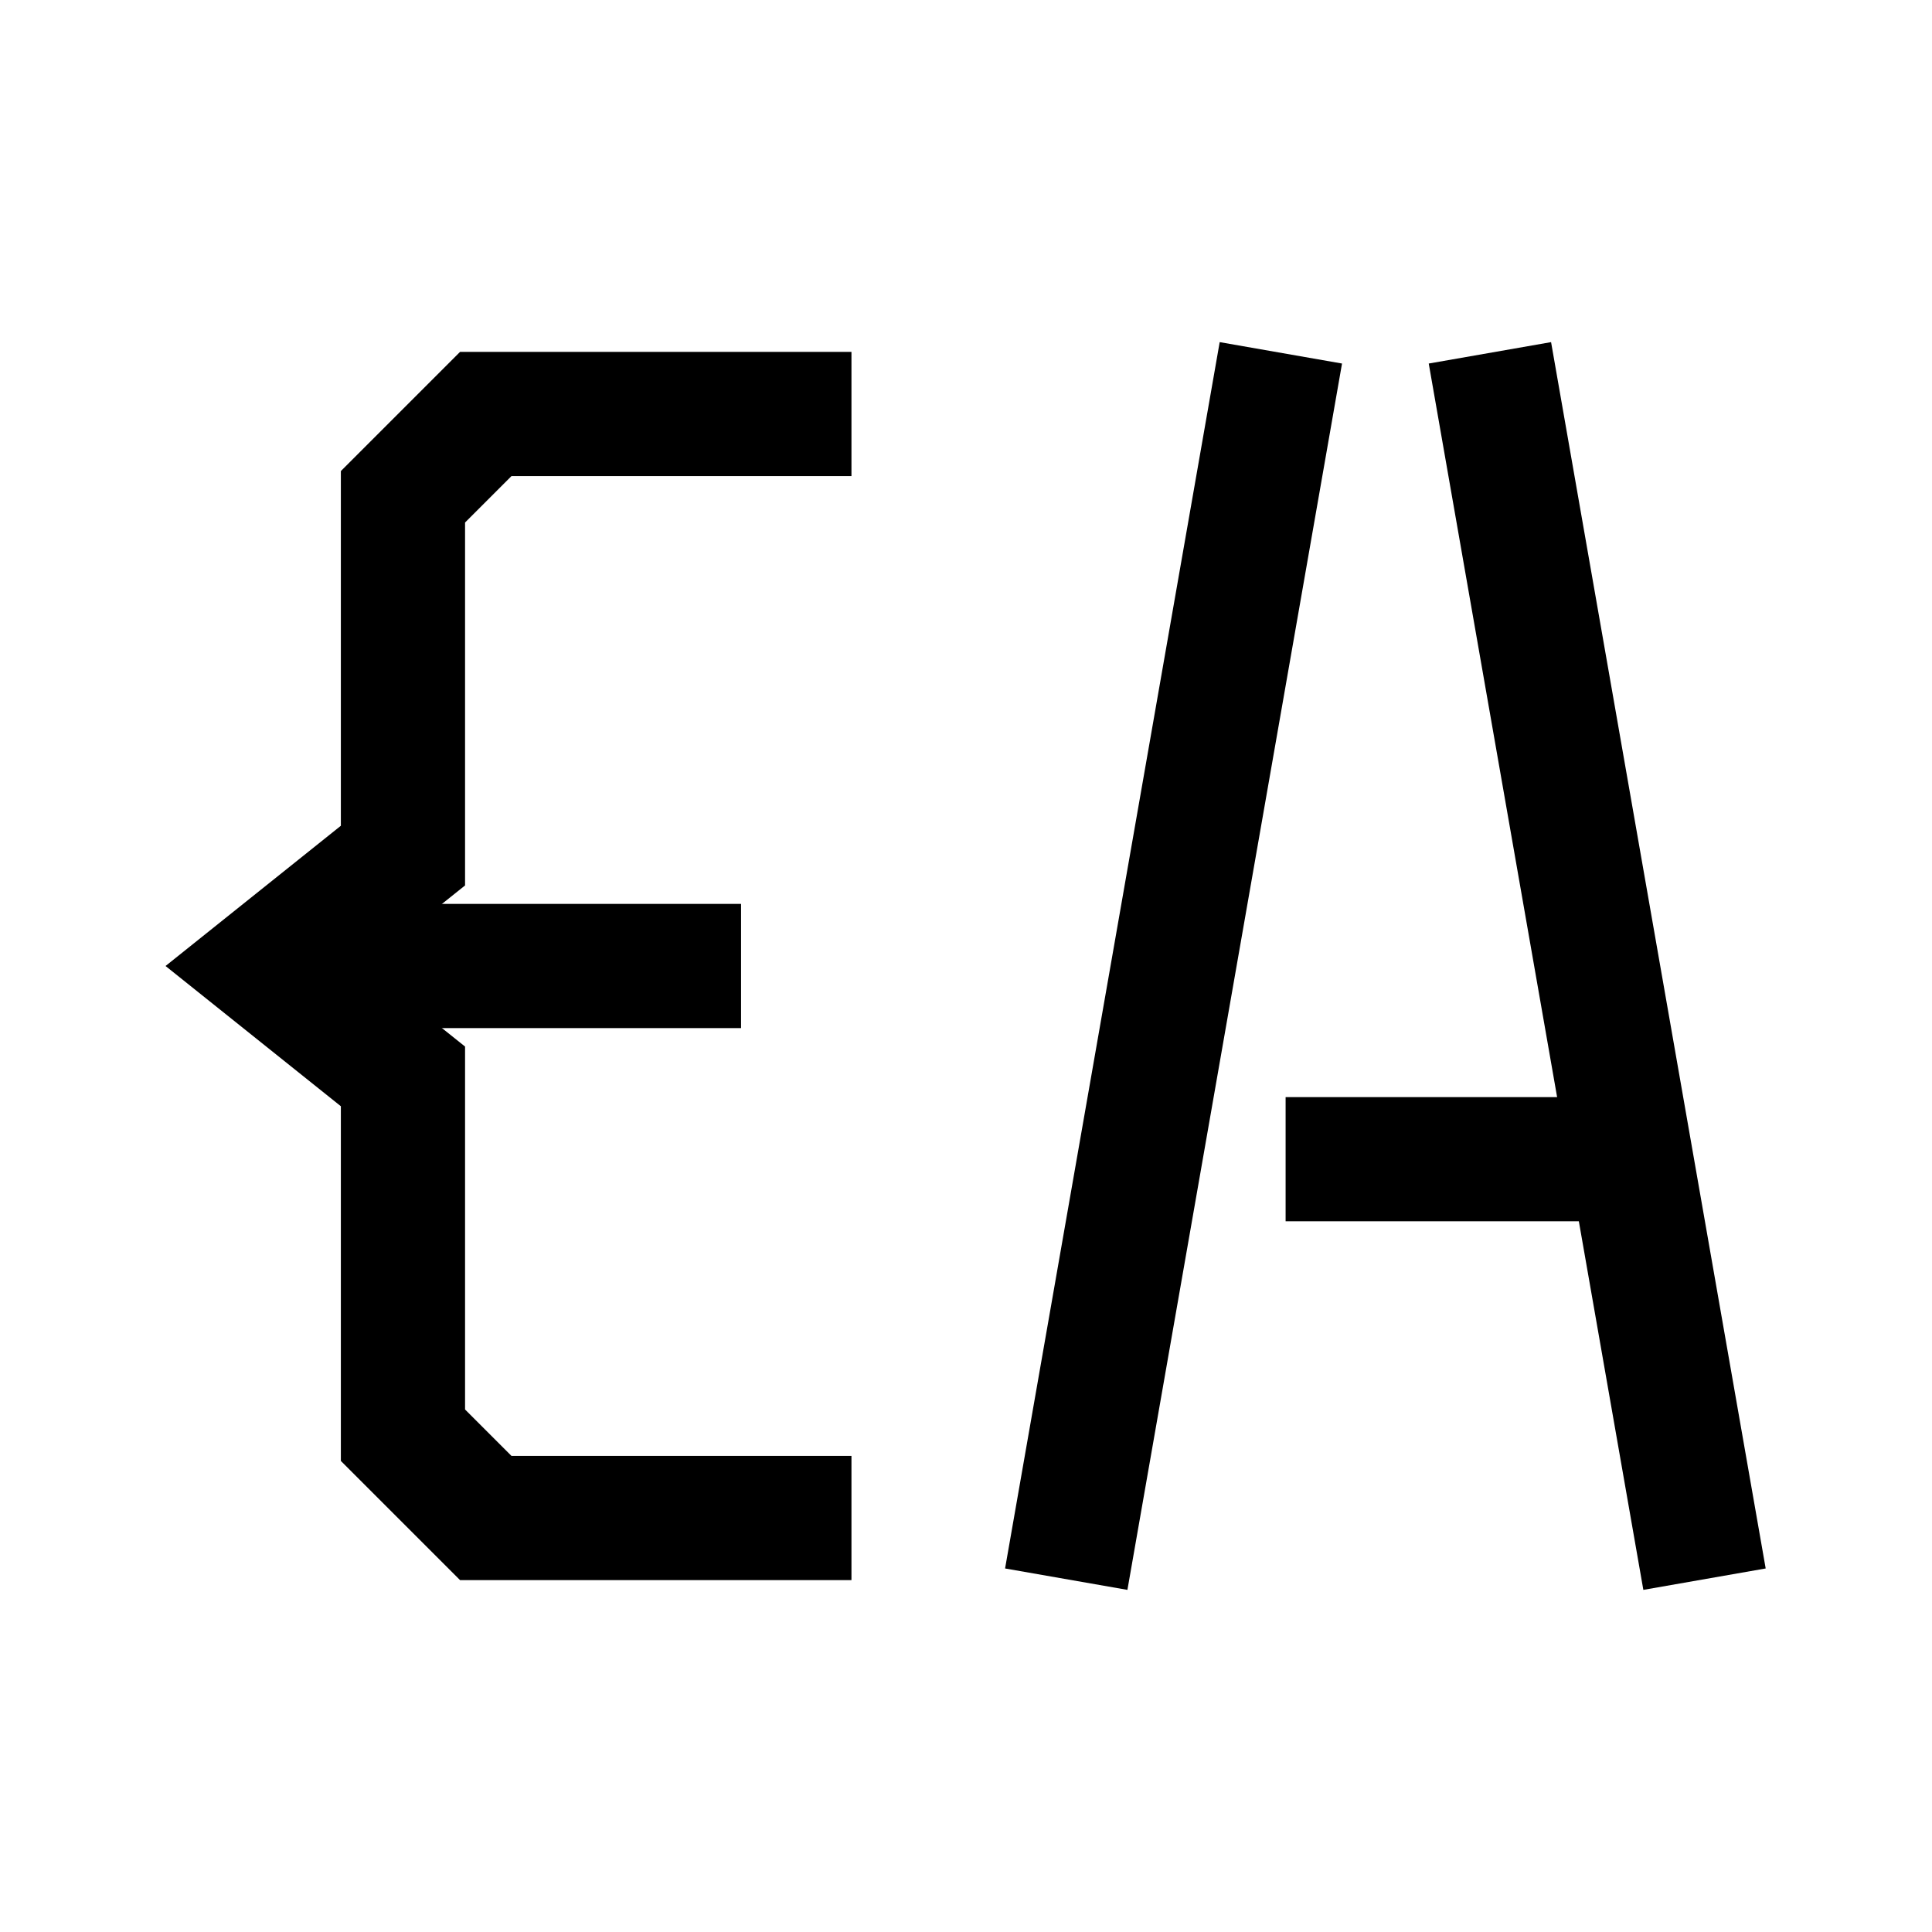
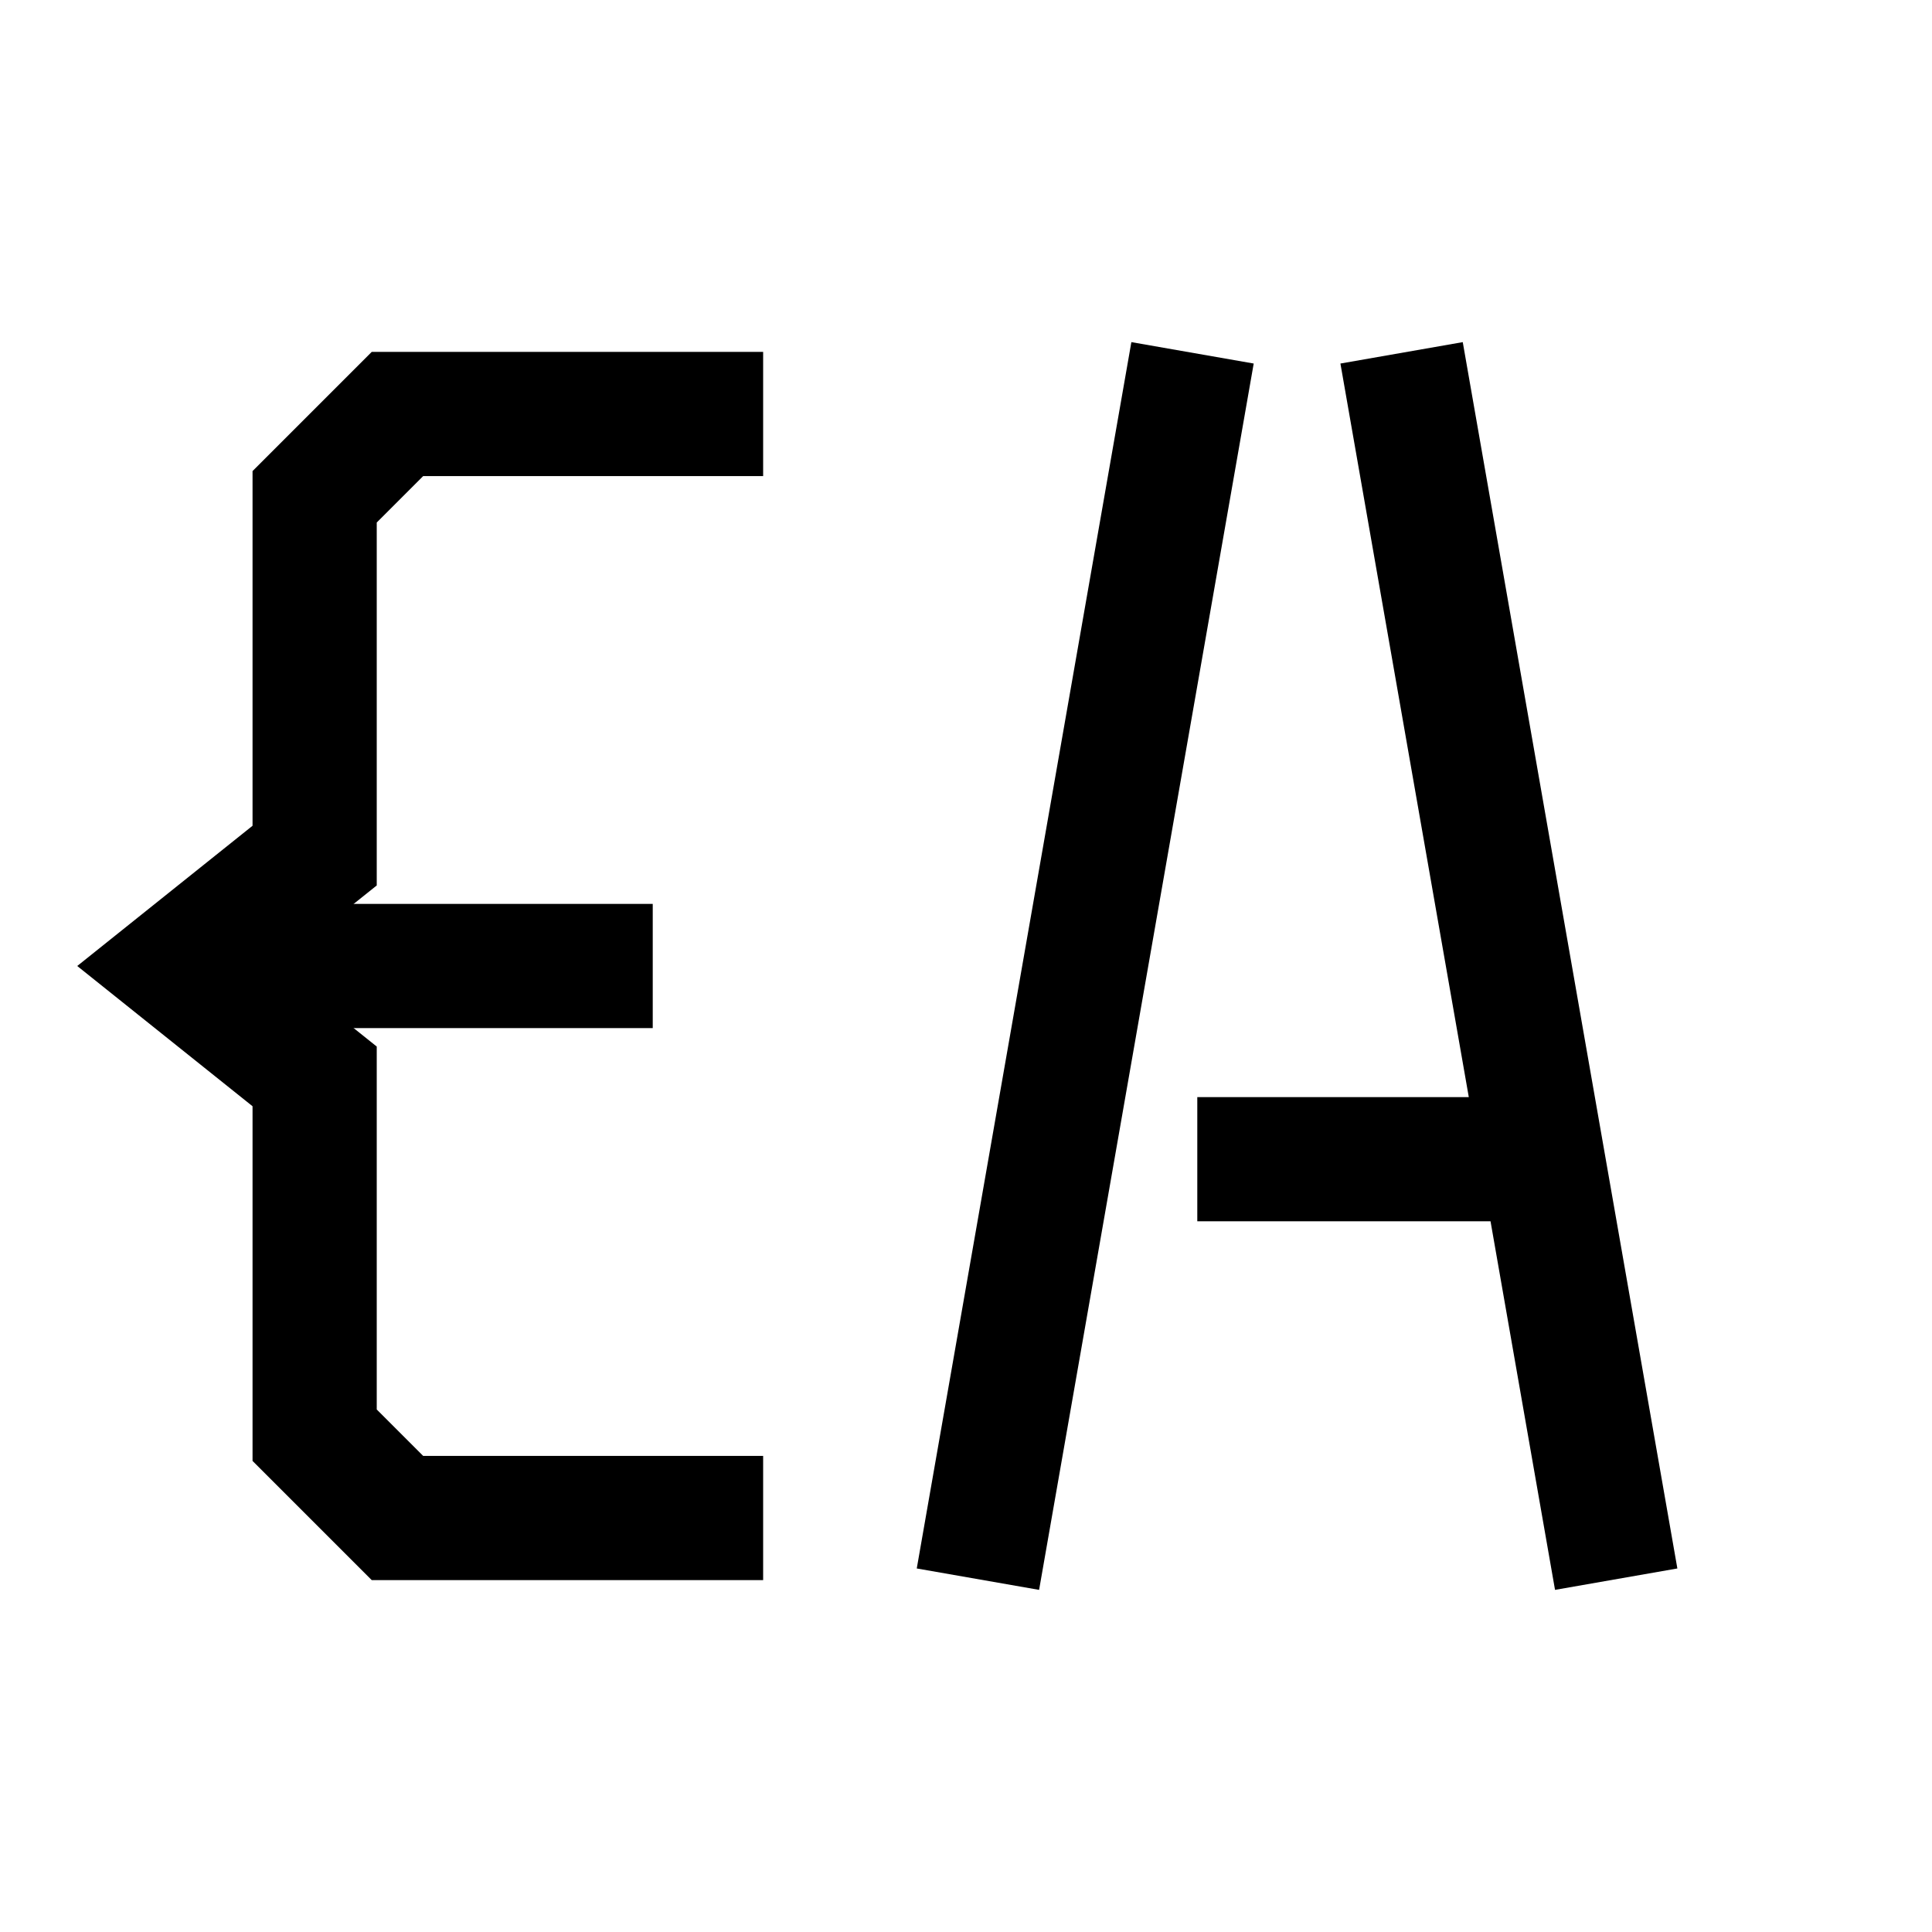
- <svg xmlns="http://www.w3.org/2000/svg" viewBox="-14.60 -3.00 70.0 70.0" fill="none" stroke="#000" stroke-width="4.5" stroke-linecap="square" stroke-linejoin="miter" stroke-miterlimit="2" role="img" aria-label="EA">
+ <svg xmlns="http://www.w3.org/2000/svg" viewBox="-11.40 -3.00 70 70" fill="none" stroke="#000" stroke-width="4.5" stroke-linecap="square" stroke-linejoin="miter" stroke-miterlimit="2" role="img" aria-label="EA">
  <path d="M14 12H3L0 15V28L-5 32 0 36V49L3 52H14" />
  <path d="M-2 32H10" />
  <path d="M24.42 52 31.42 12" />
  <path d="M39.77 12 46.77 52M34.23 39H43.49" />
</svg>
